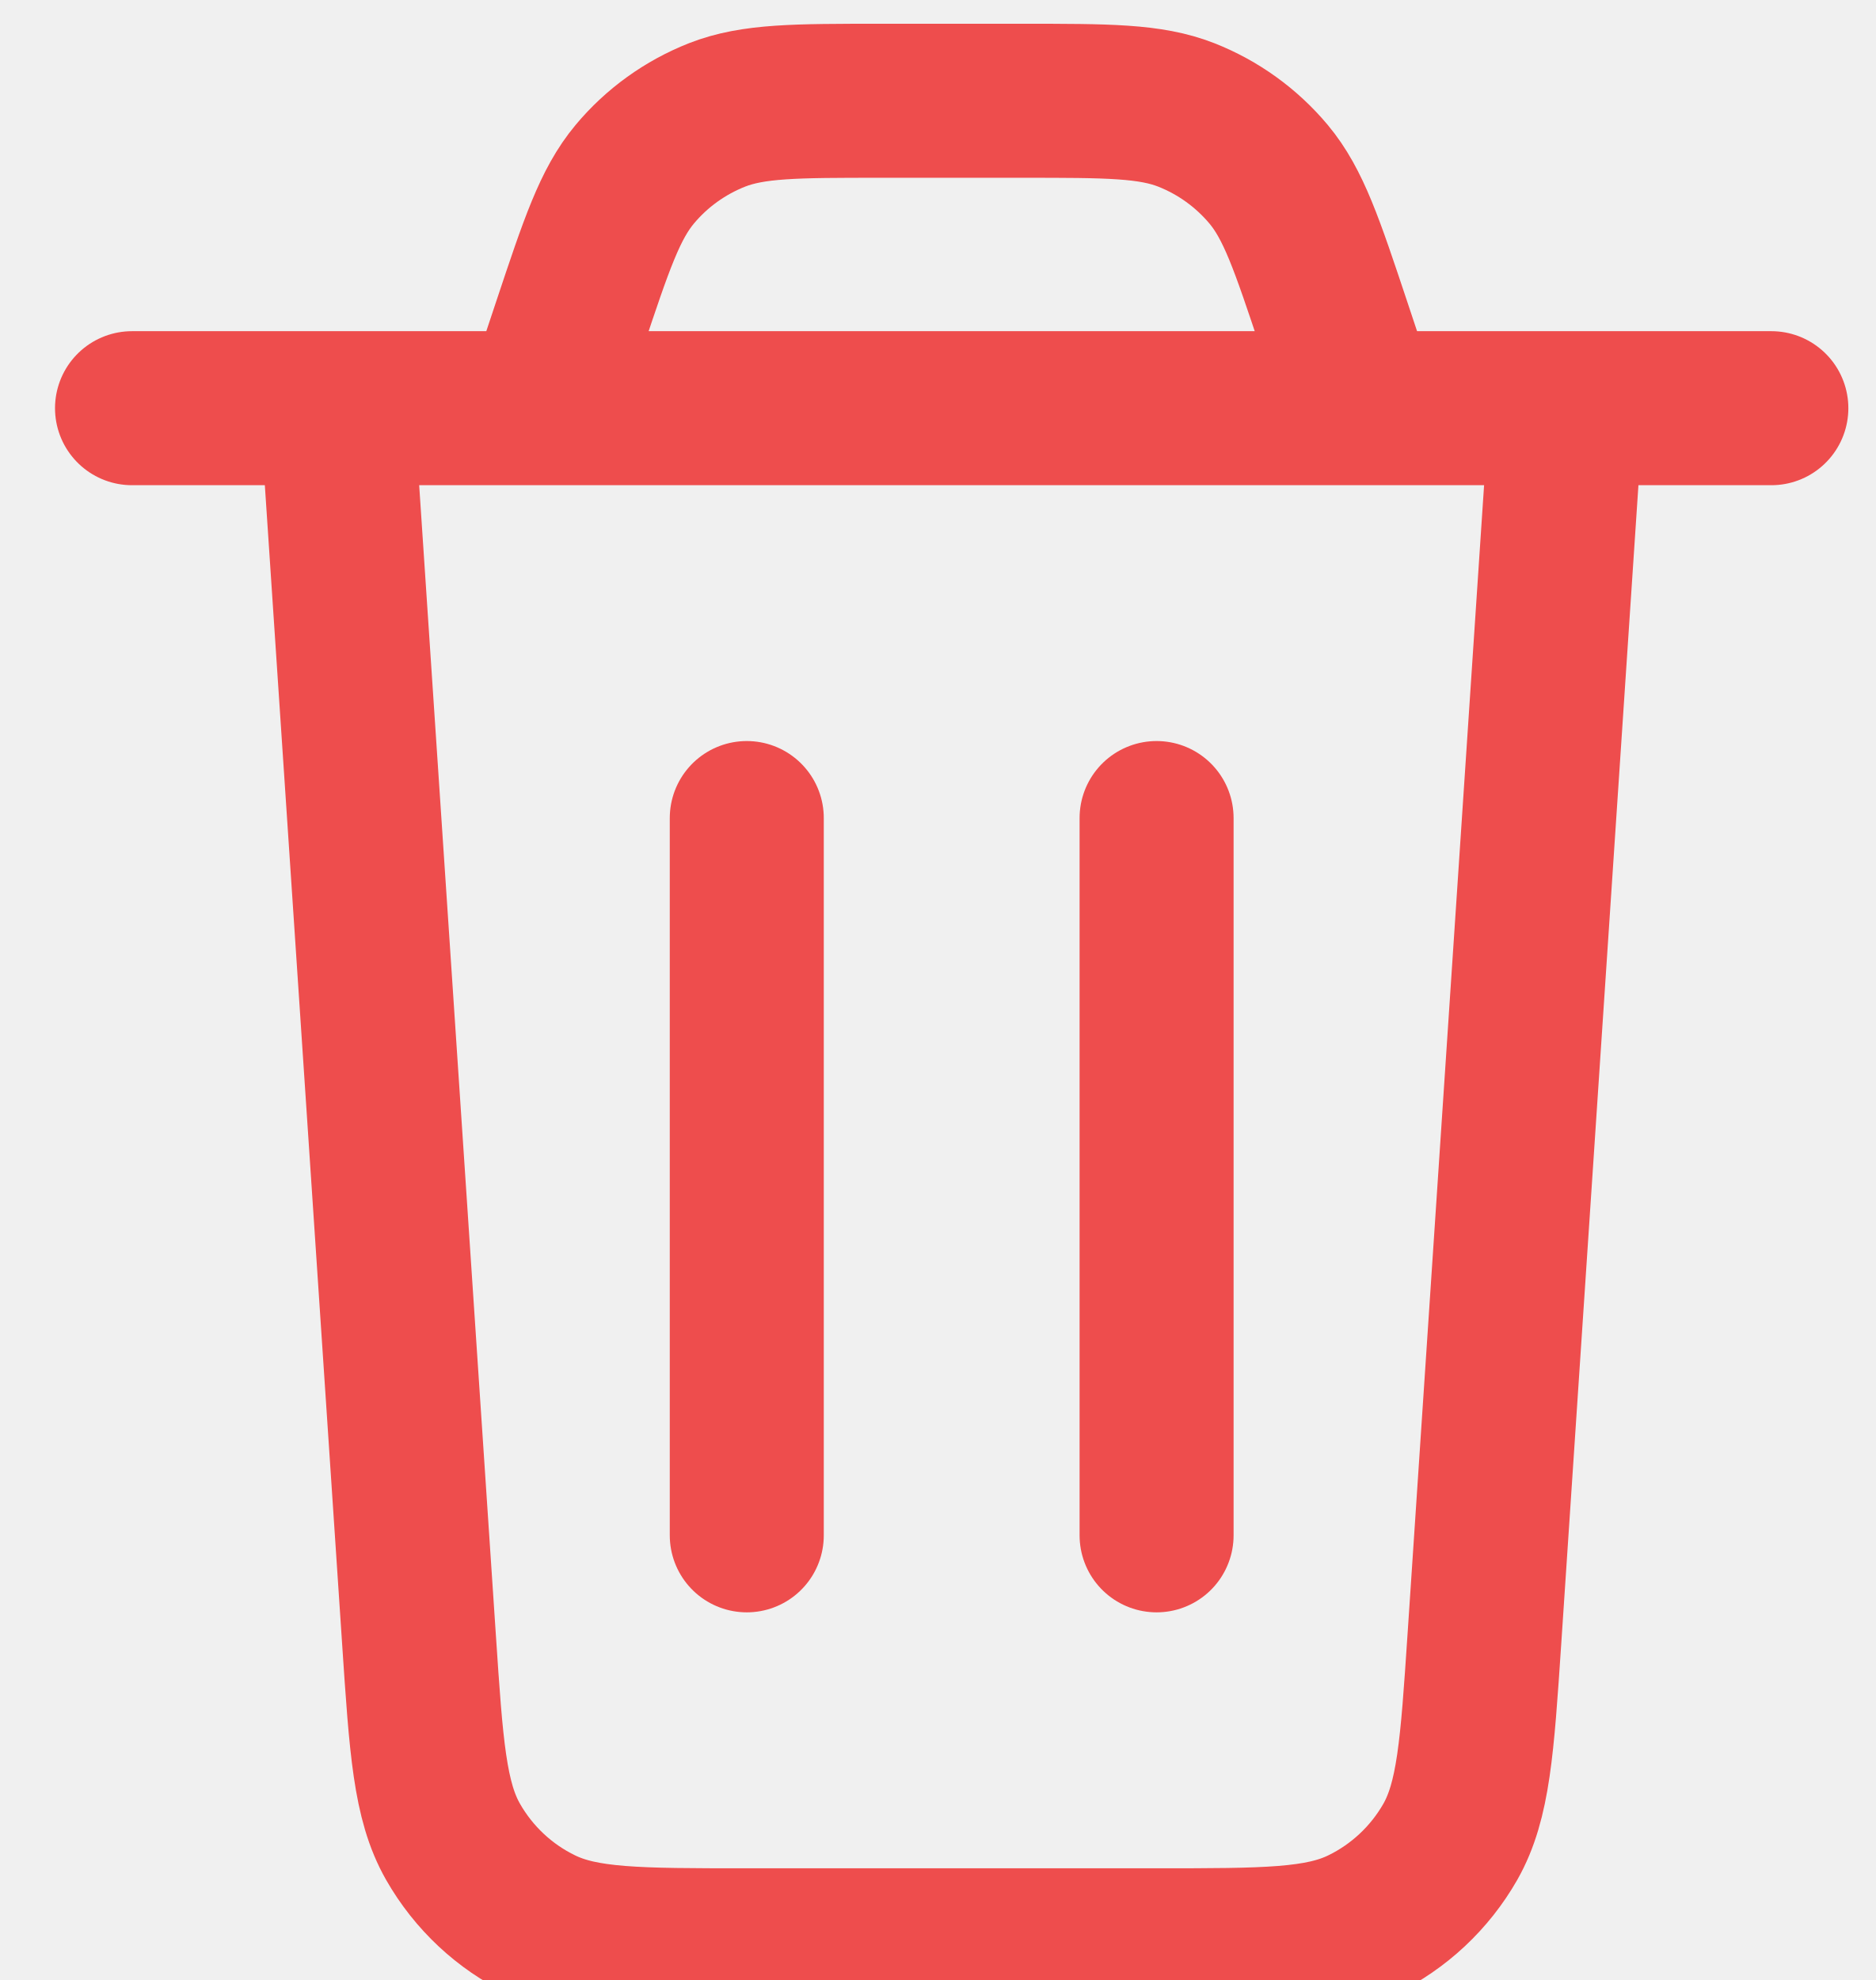
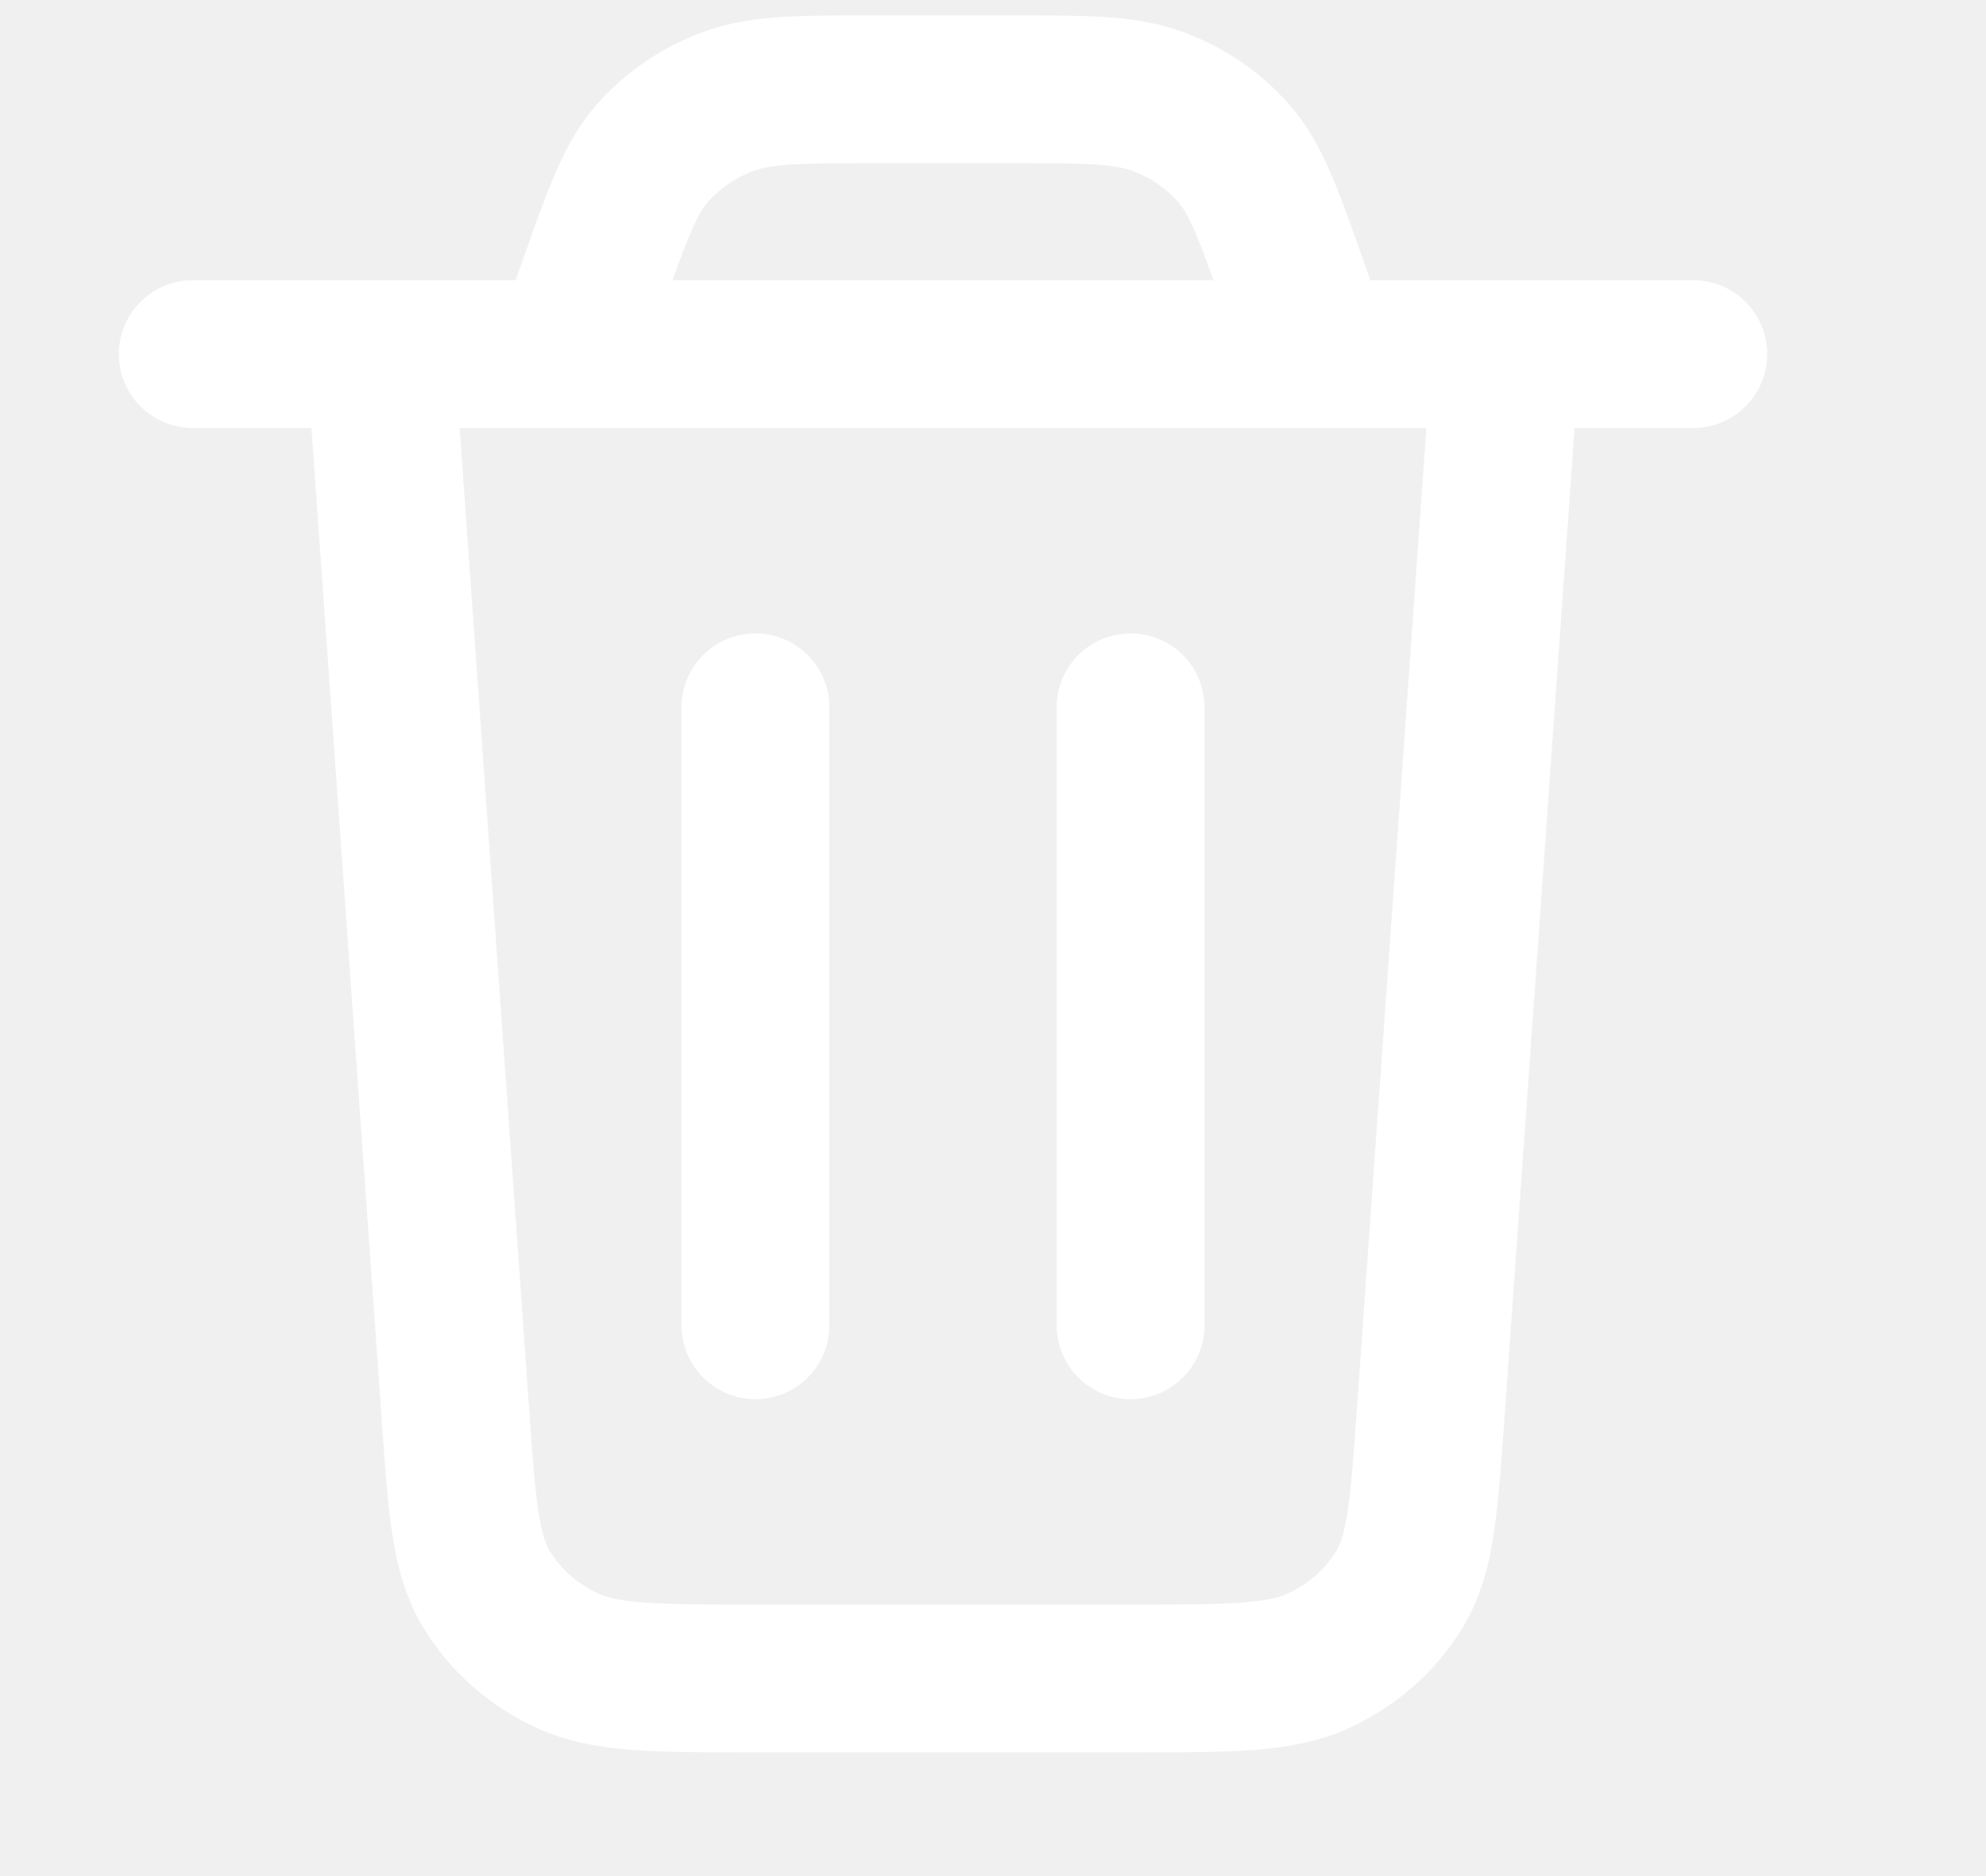
- <svg xmlns="http://www.w3.org/2000/svg" width="18" height="19" viewBox="0 0 18 19" fill="none">
-   <path d="M15.033 3.917L14.246 15.729C14.177 16.764 14.142 17.281 13.919 17.674C13.722 18.019 13.425 18.297 13.068 18.47C12.662 18.667 12.143 18.667 11.106 18.667H7.161C6.124 18.667 5.605 18.667 5.199 18.47C4.841 18.297 4.545 18.019 4.348 17.674C4.124 17.281 4.09 16.764 4.021 15.729L3.233 3.917M1.267 3.917H17M13.067 3.917L12.801 3.118C12.543 2.345 12.414 1.958 12.175 1.672C11.963 1.419 11.692 1.224 11.386 1.103C11.039 0.967 10.631 0.967 9.815 0.967H8.451C7.636 0.967 7.228 0.967 6.881 1.103C6.575 1.224 6.303 1.419 6.092 1.672C5.853 1.958 5.724 2.345 5.466 3.118L5.2 3.917M11.1 7.85V14.733M7.167 7.85V14.733" stroke="#EE4D4D" stroke-width="1.478" stroke-linecap="round" stroke-linejoin="round" />
+ <svg xmlns="http://www.w3.org/2000/svg" width="18" height="17" viewBox="0 0 18 17" fill="none">
+   <g clip-path="url(#clip0_5_1606)">
+     <path d="M13.647 3.21L12.966 12.825C12.906 13.667 12.877 14.088 12.684 14.408C12.513 14.689 12.257 14.915 11.948 15.056C11.597 15.216 11.148 15.216 10.252 15.216H6.842C5.945 15.216 5.497 15.216 5.146 15.056C4.837 14.915 4.58 14.689 4.41 14.408C4.217 14.088 4.187 13.667 4.128 12.825L3.447 3.21M1.747 3.21H15.347M11.947 3.21L11.717 2.56C11.494 1.931 11.382 1.616 11.176 1.383C10.993 1.177 10.759 1.018 10.494 0.92C10.194 0.809 9.841 0.809 9.136 0.809H7.957C7.252 0.809 6.9 0.809 6.6 0.92C6.335 1.018 6.101 1.177 5.918 1.383C5.711 1.616 5.6 1.931 5.377 2.56L5.147 3.21M10.247 6.412V12.014M6.847 6.412V12.014" stroke="white" stroke-width="1.34" stroke-linecap="round" stroke-linejoin="round" />
+   </g>
+   <defs>
+     <clipPath id="clip0_5_1606">
+       <rect width="18" height="16.875" fill="white" transform="translate(0 0.0625)" />
+     </clipPath>
+   </defs>
</svg>
